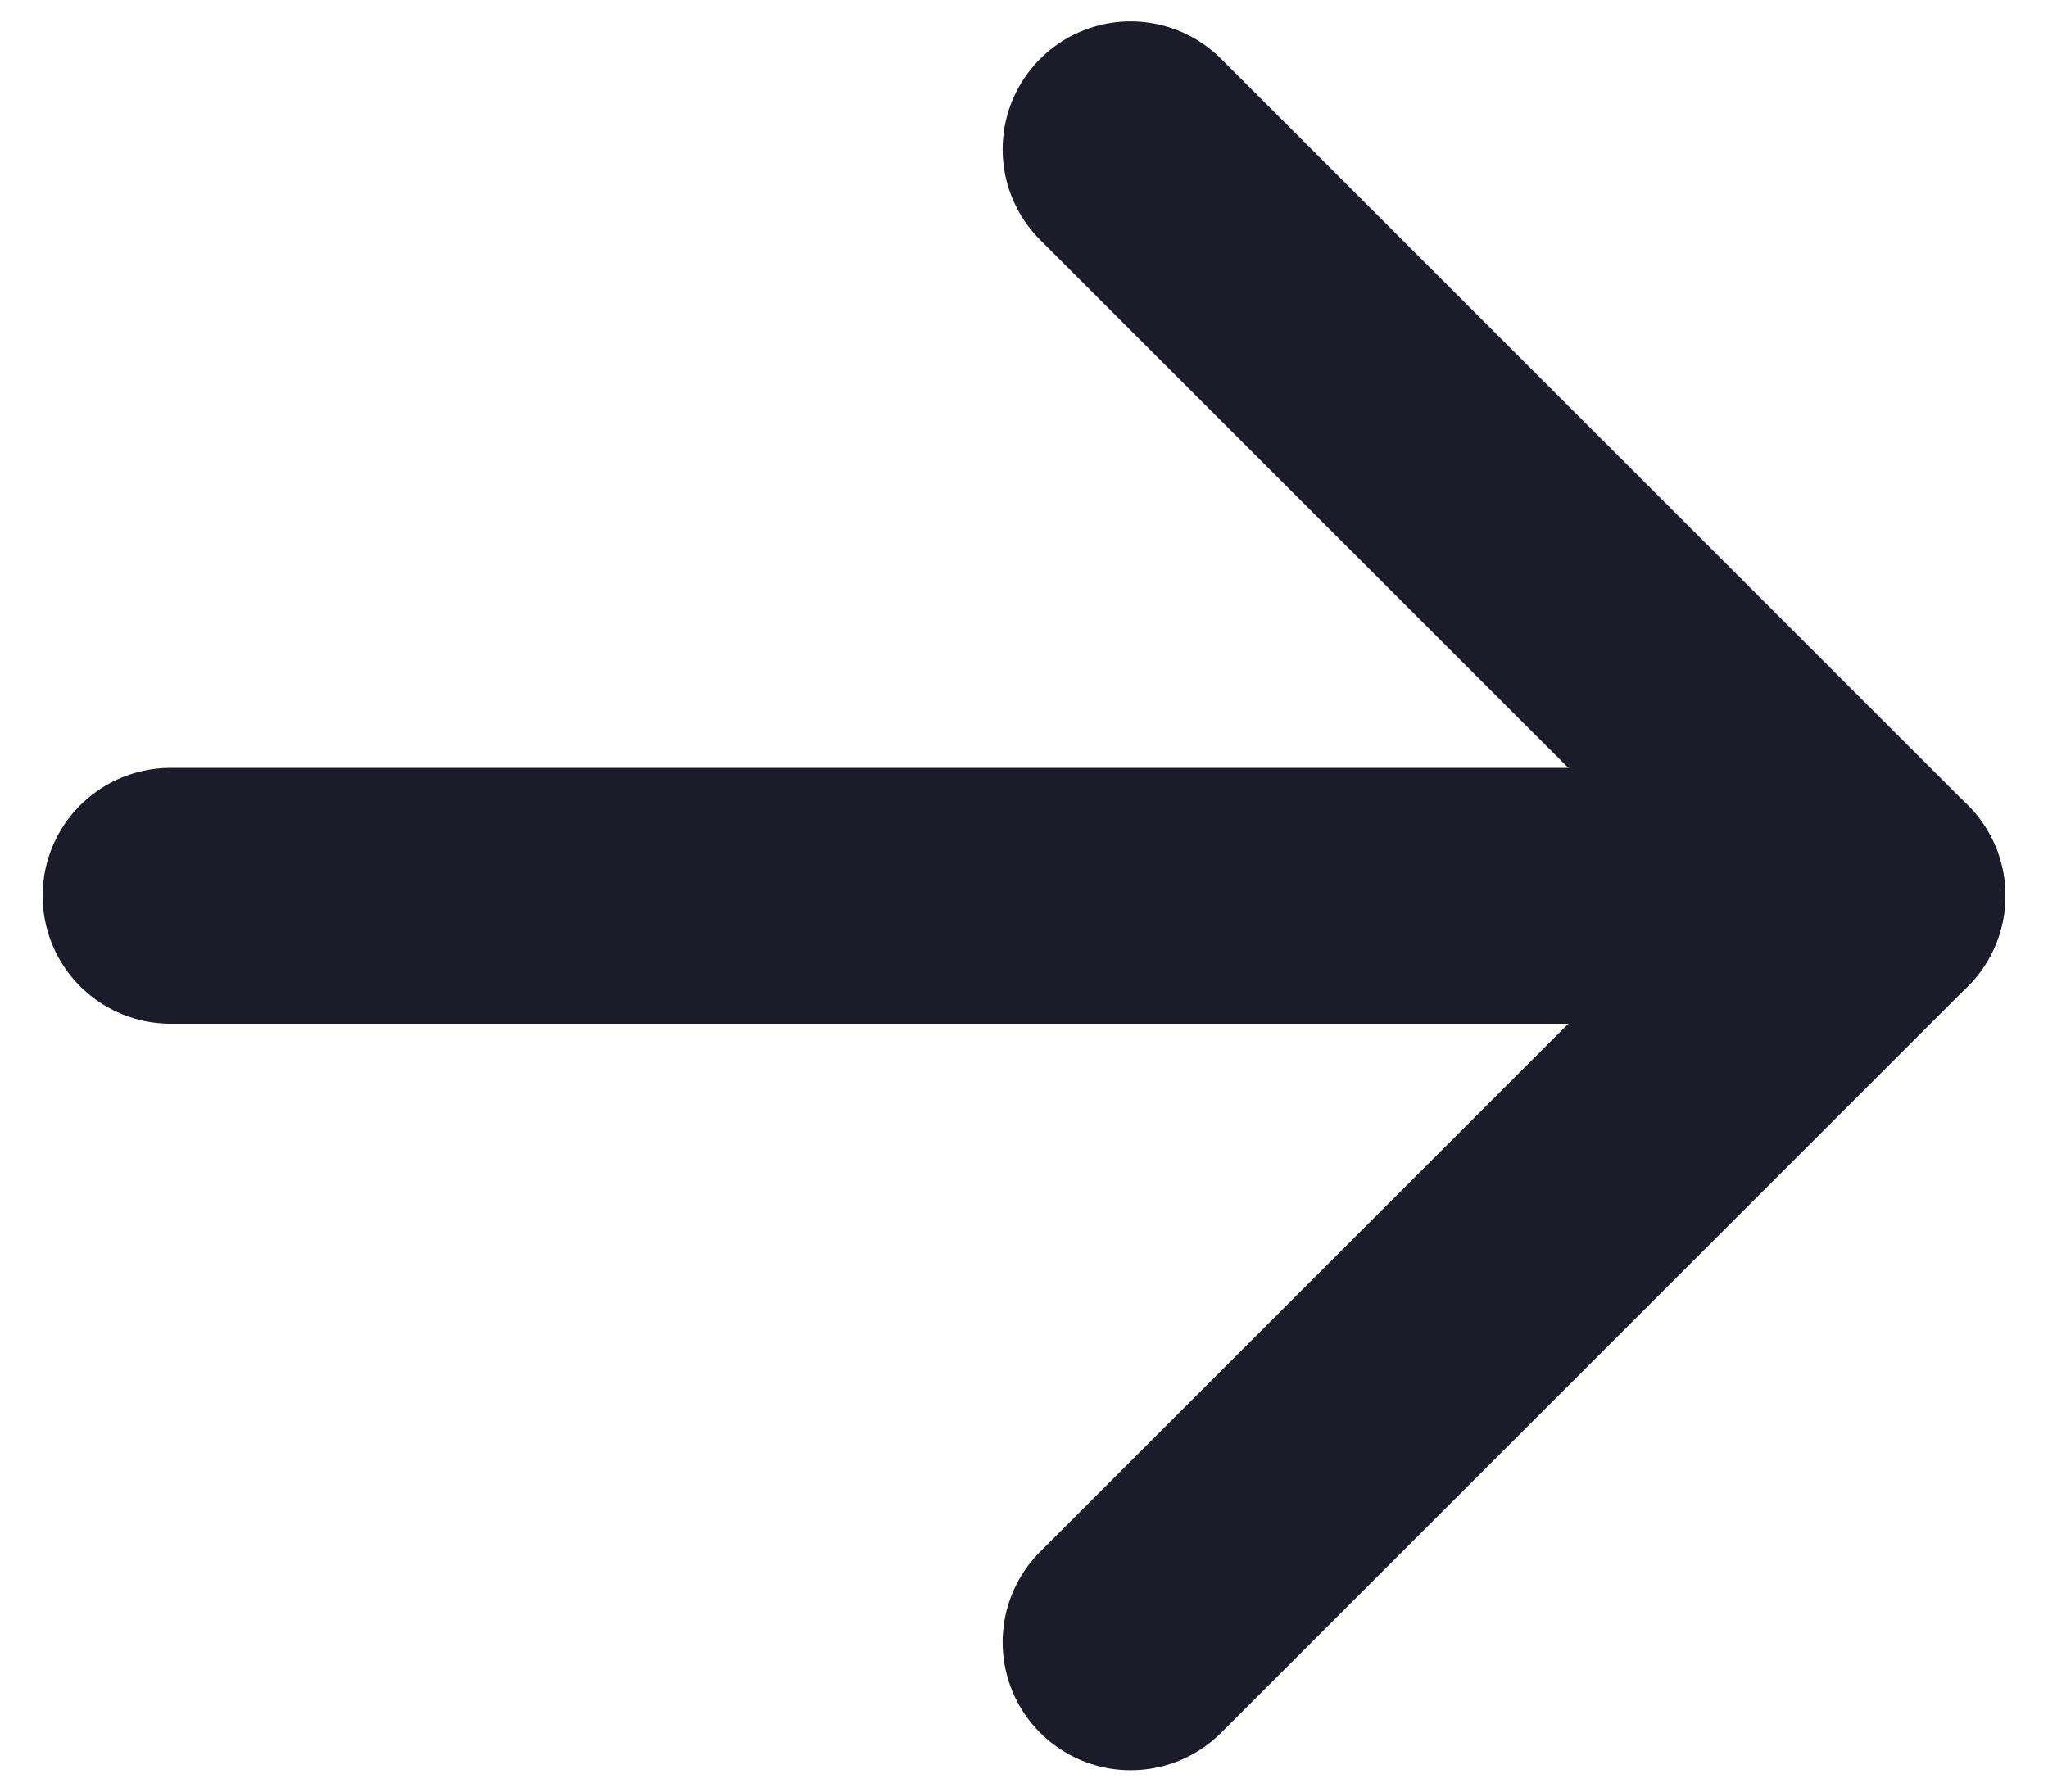
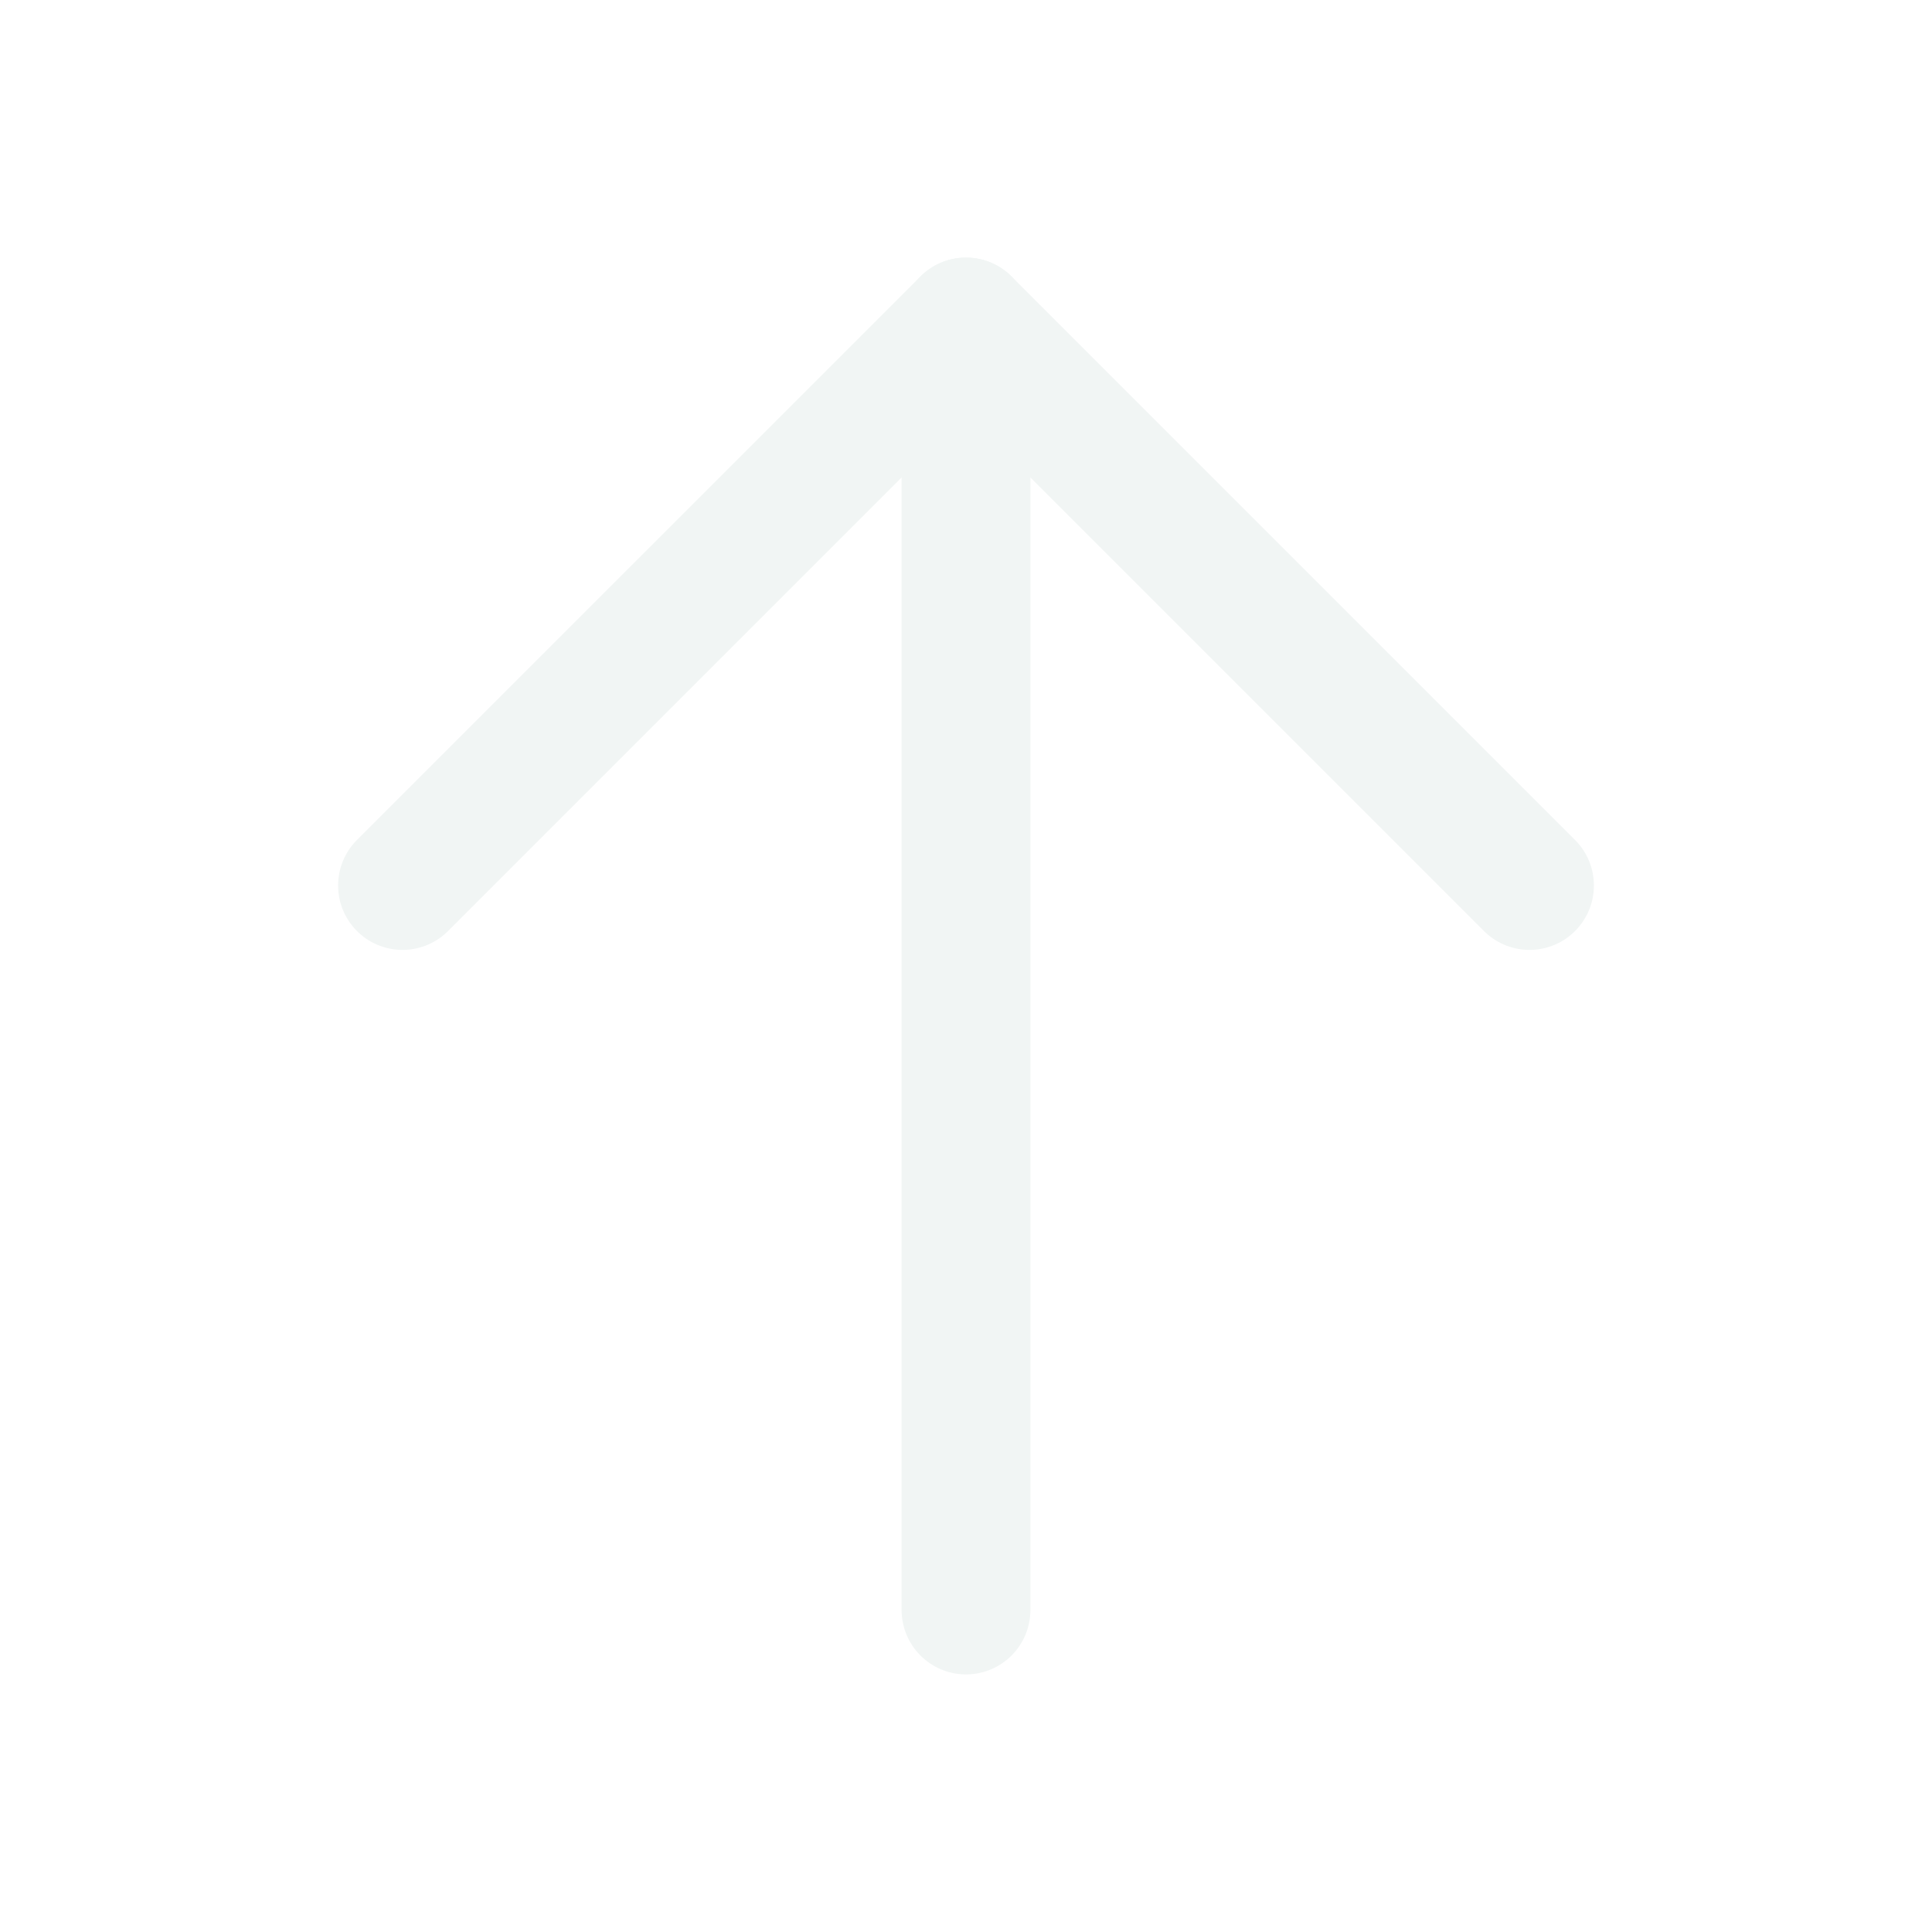
- <svg xmlns="http://www.w3.org/2000/svg" width="16" height="14" viewBox="0 0 16 14" fill="none">
-   <path d="M1.333 7H14.667" stroke="#1C1B29" stroke-width="2" stroke-linecap="round" stroke-linejoin="round" />
-   <path d="M8.833 1.167L14.667 7L8.833 12.833" stroke="#1C1B29" stroke-width="2" stroke-linecap="round" stroke-linejoin="round" />
+ <svg xmlns="http://www.w3.org/2000/svg" width="30" height="30" viewBox="0 0 30 30" fill="none">
+   <path d="M15 25V5" stroke="#F1F5F4" stroke-width="2" stroke-linecap="round" stroke-linejoin="round" />
+   <path d="M6.25 13.75L15 5L23.75 13.75" stroke="#F1F5F4" stroke-width="2" stroke-linecap="round" stroke-linejoin="round" />
</svg>
